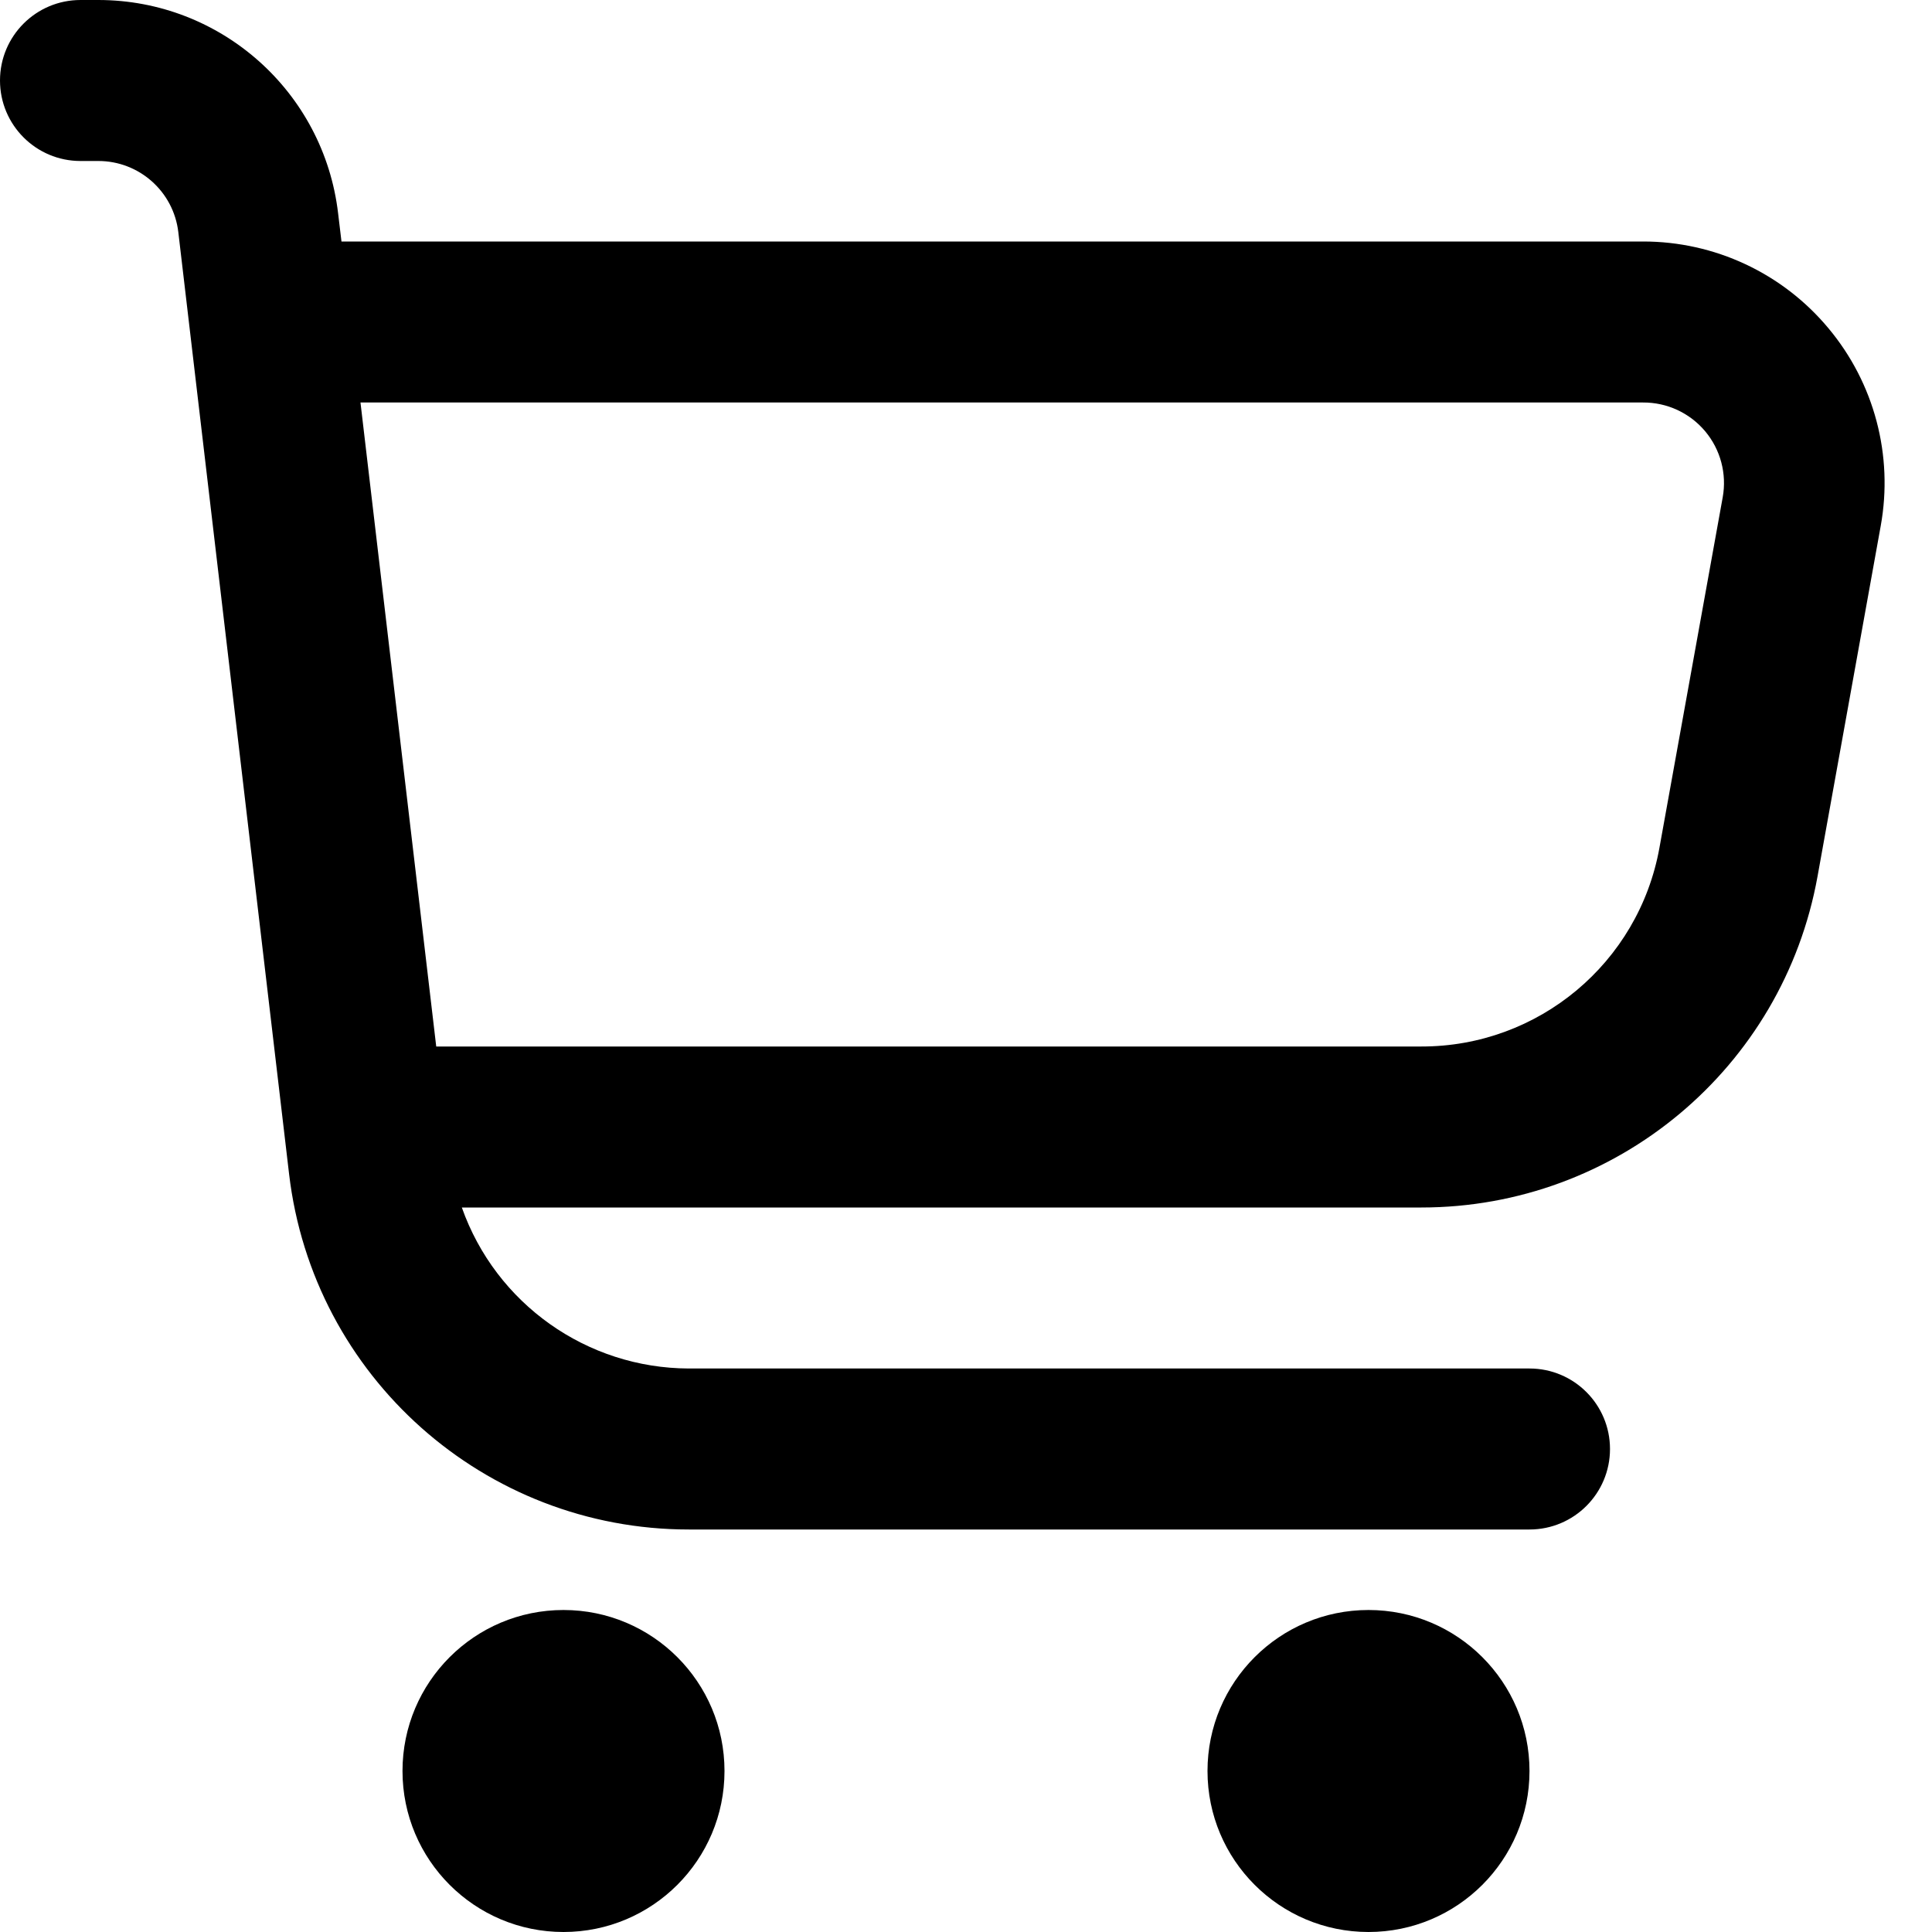
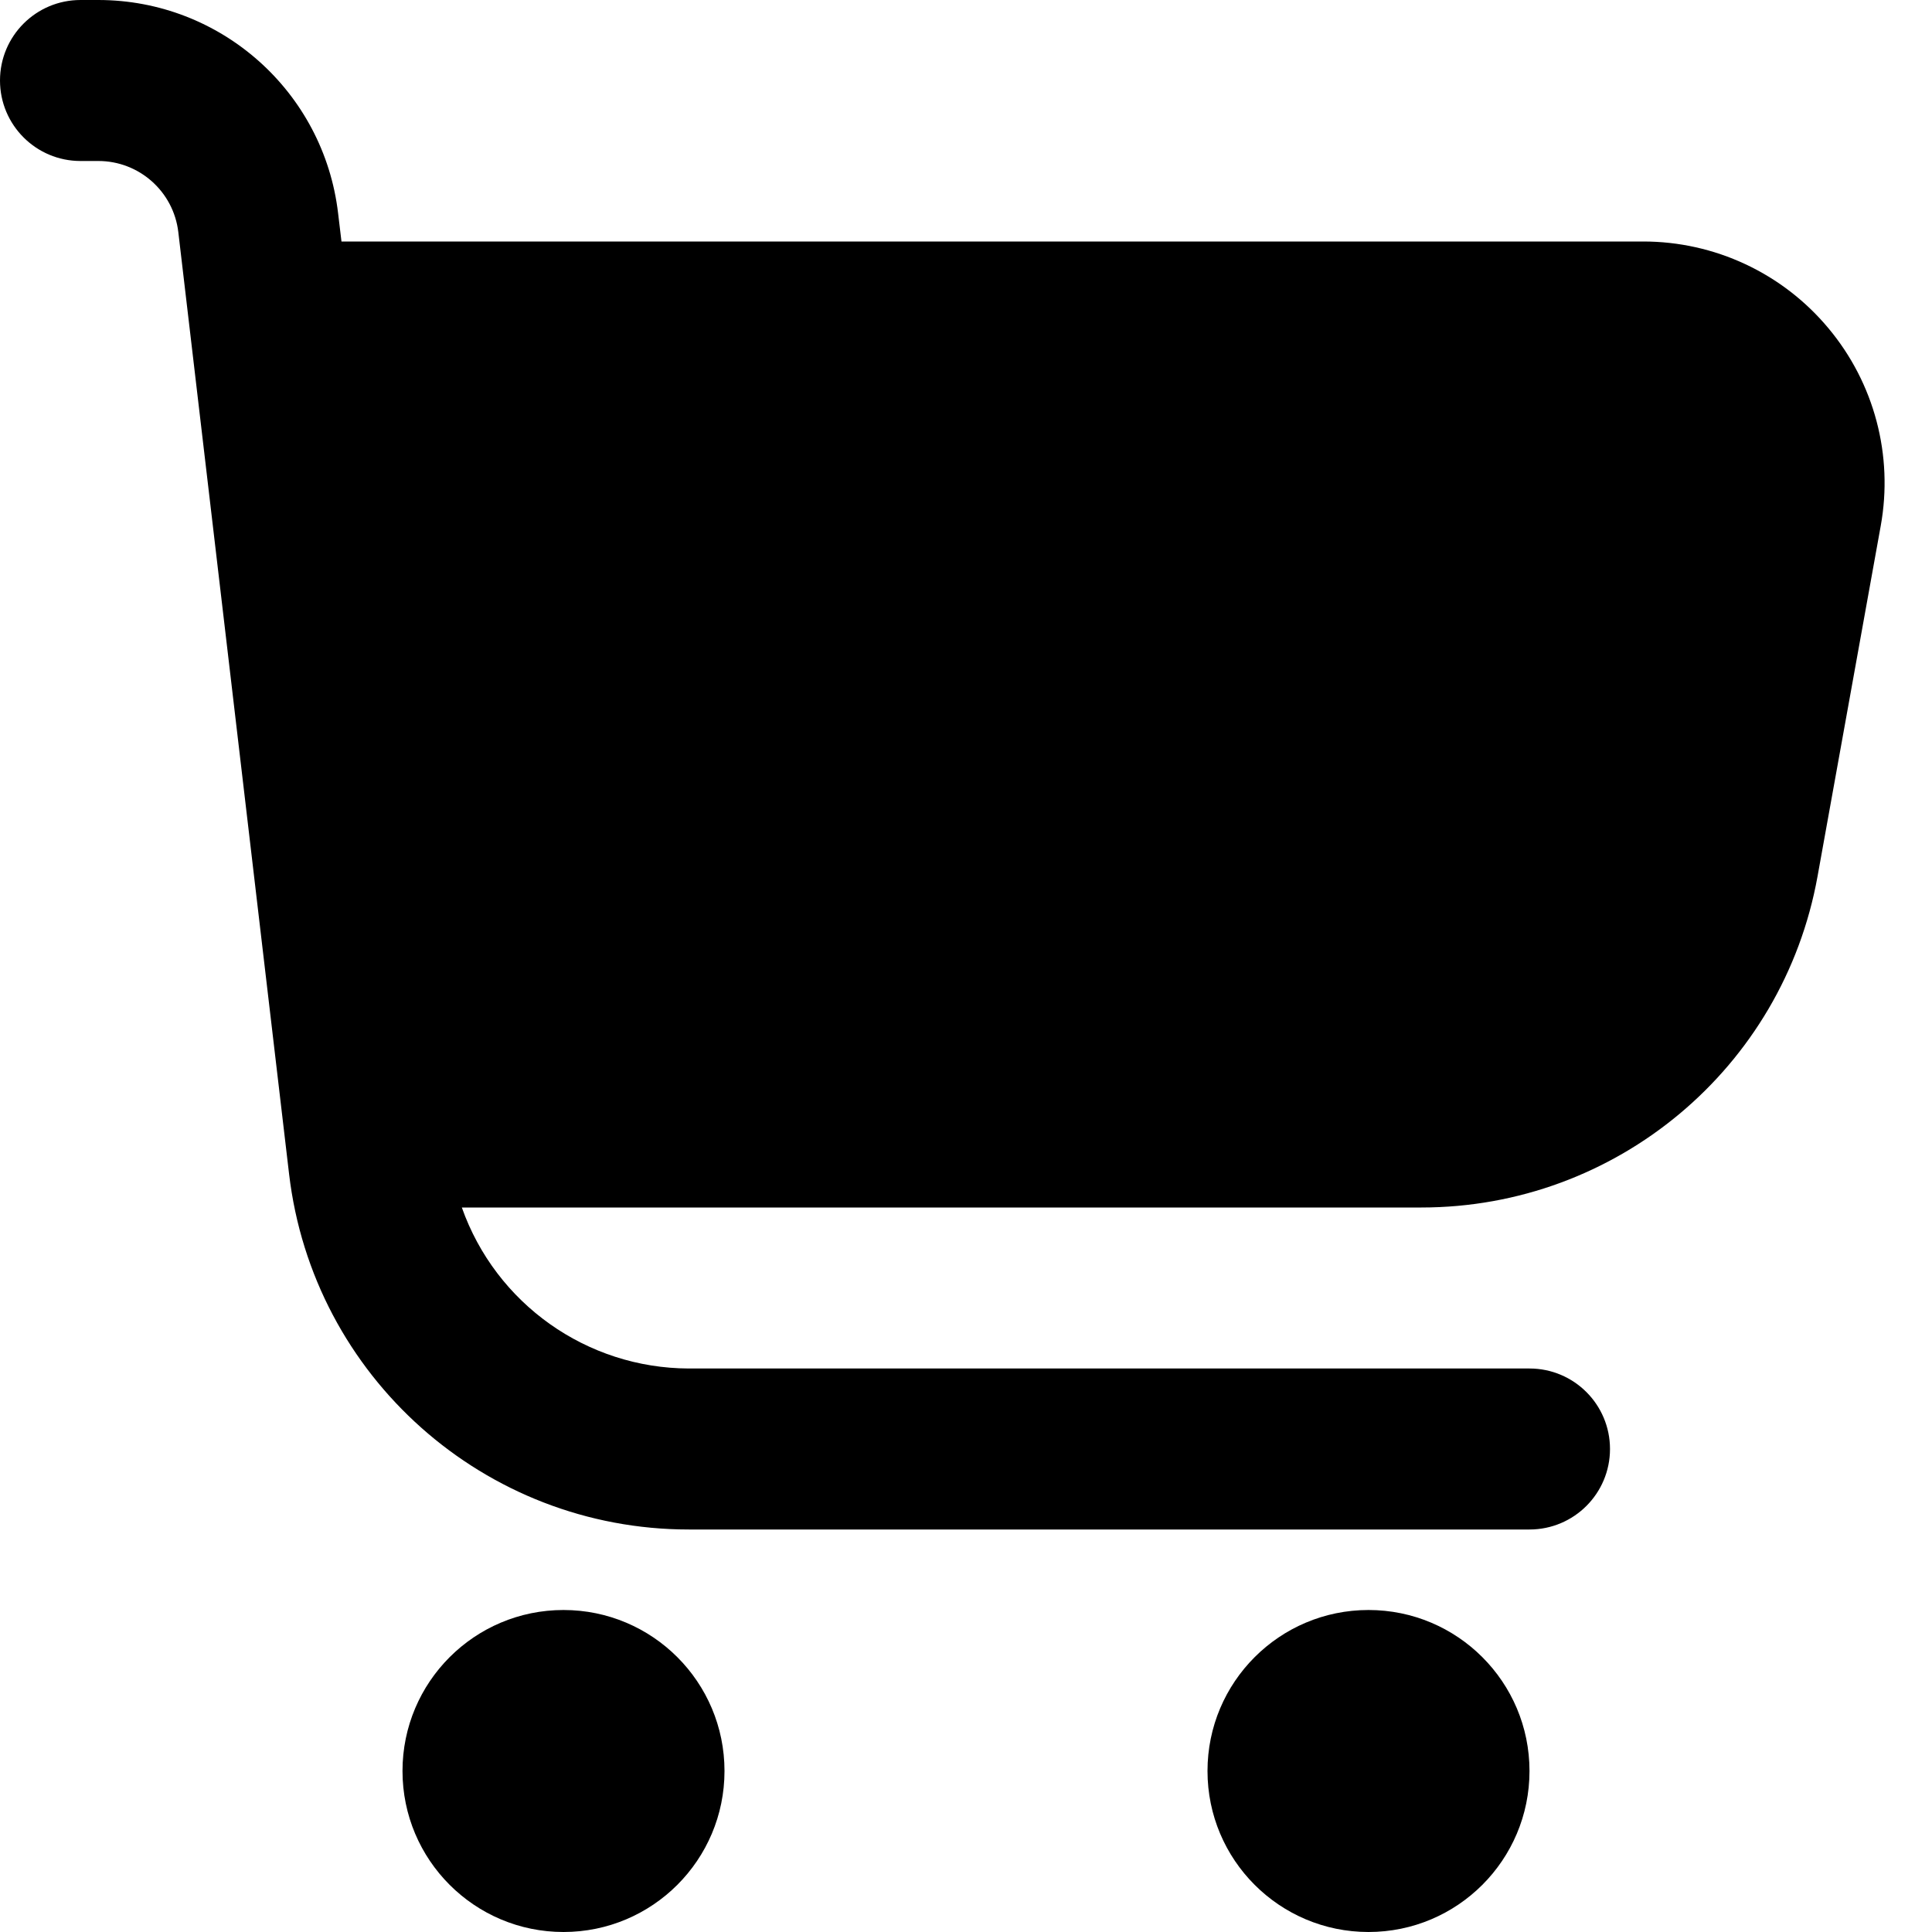
- <svg xmlns="http://www.w3.org/2000/svg" id="Outline" viewBox="0 0 24 24" width="512" height="512">
-   <path d="M22.713,4.077A2.993,2.993,0,0,0,20.41,3H4.242L4.2,2.649A3,3,0,0,0,1.222,0H1A1,1,0,0,0,1,2h.222a1,1,0,0,1,.993.883l1.376,11.7A5,5,0,0,0,8.557,19H19a1,1,0,0,0,0-2H8.557a3,3,0,0,1-2.82-2h11.92a5,5,0,0,0,4.921-4.113l.785-4.354A2.994,2.994,0,0,0,22.713,4.077ZM21.4,6.178l-.786,4.354A3,3,0,0,1,17.657,13H5.419L4.478,5H20.41A1,1,0,0,1,21.4,6.178Z" />
+ <svg xmlns="http://www.w3.org/2000/svg" id="Filled" viewBox="0 0 24 24" width="512" height="512">
+   <path d="M22.713,4.077A2.993,2.993,0,0,0,20.41,3H4.242L4.2,2.649A3,3,0,0,0,1.222,0H1A1,1,0,0,0,1,2h.222a1,1,0,0,1,.993.883l1.376,11.7A5,5,0,0,0,8.557,19H19a1,1,0,0,0,0-2H8.557a3,3,0,0,1-2.82-2h11.92a5,5,0,0,0,4.921-4.113l.785-4.354A2.994,2.994,0,0,0,22.713,4.077Z" />
  <circle cx="7" cy="22" r="2" />
  <circle cx="17" cy="22" r="2" />
</svg>
